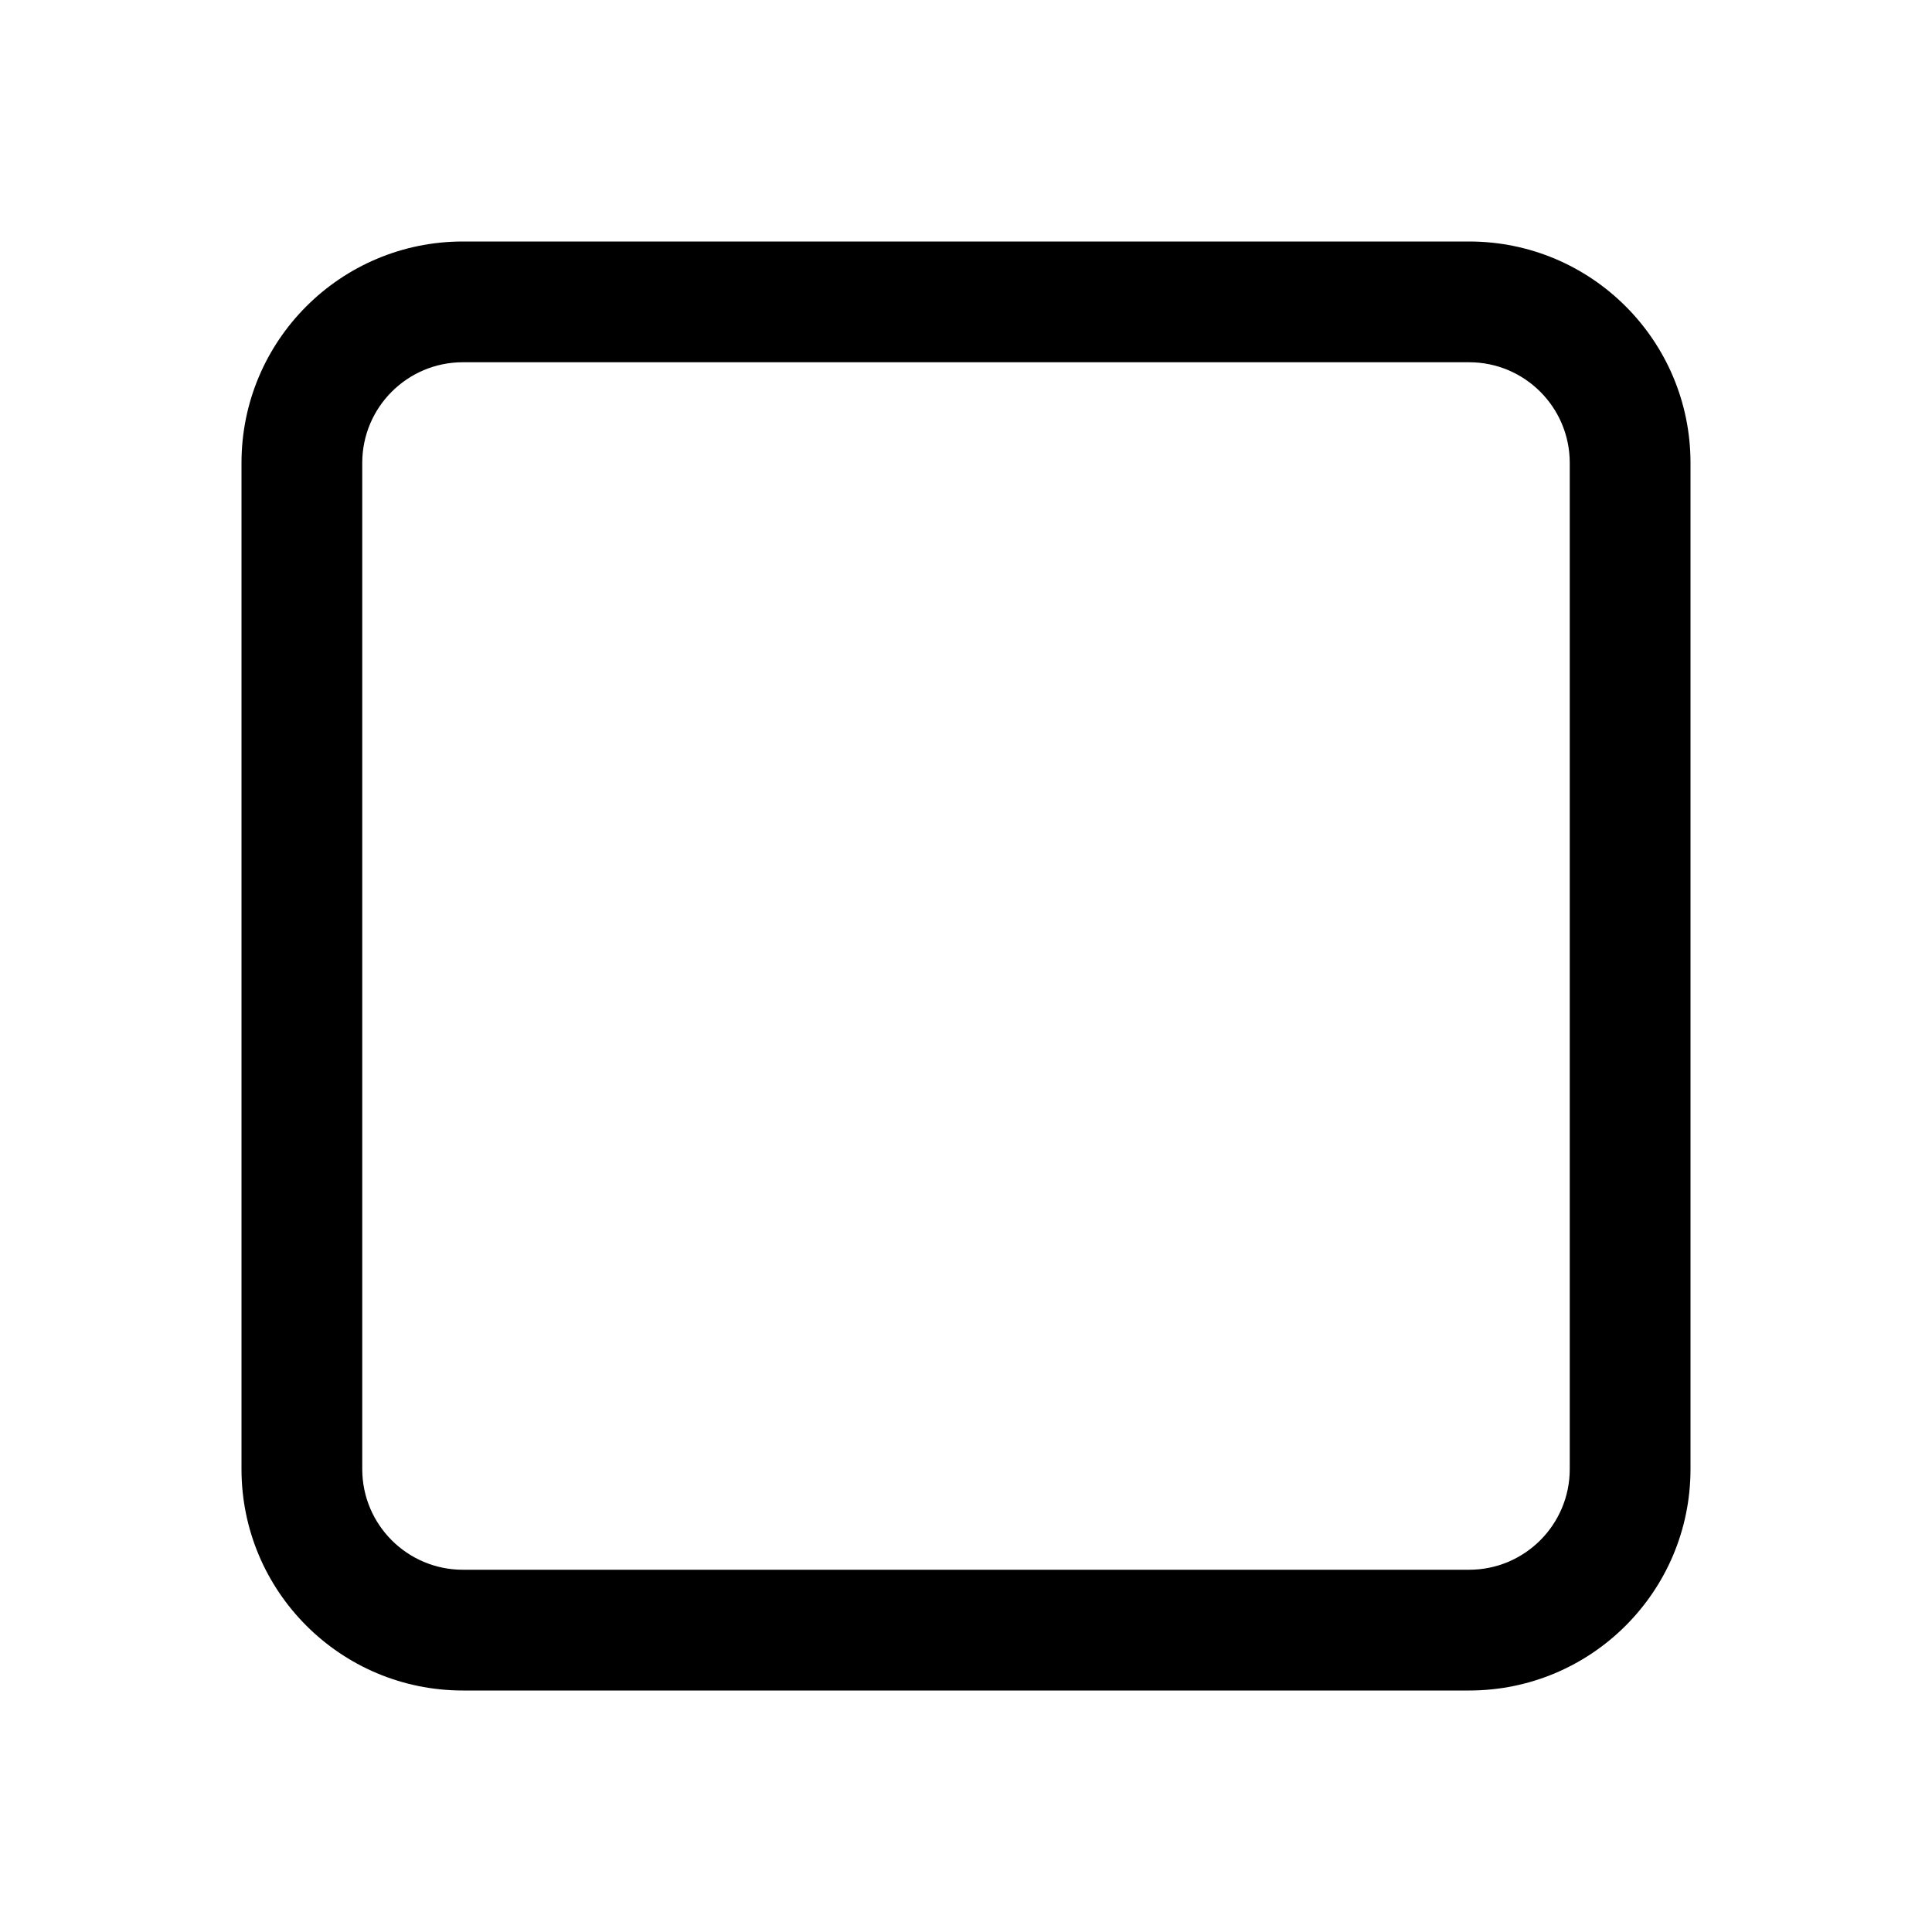
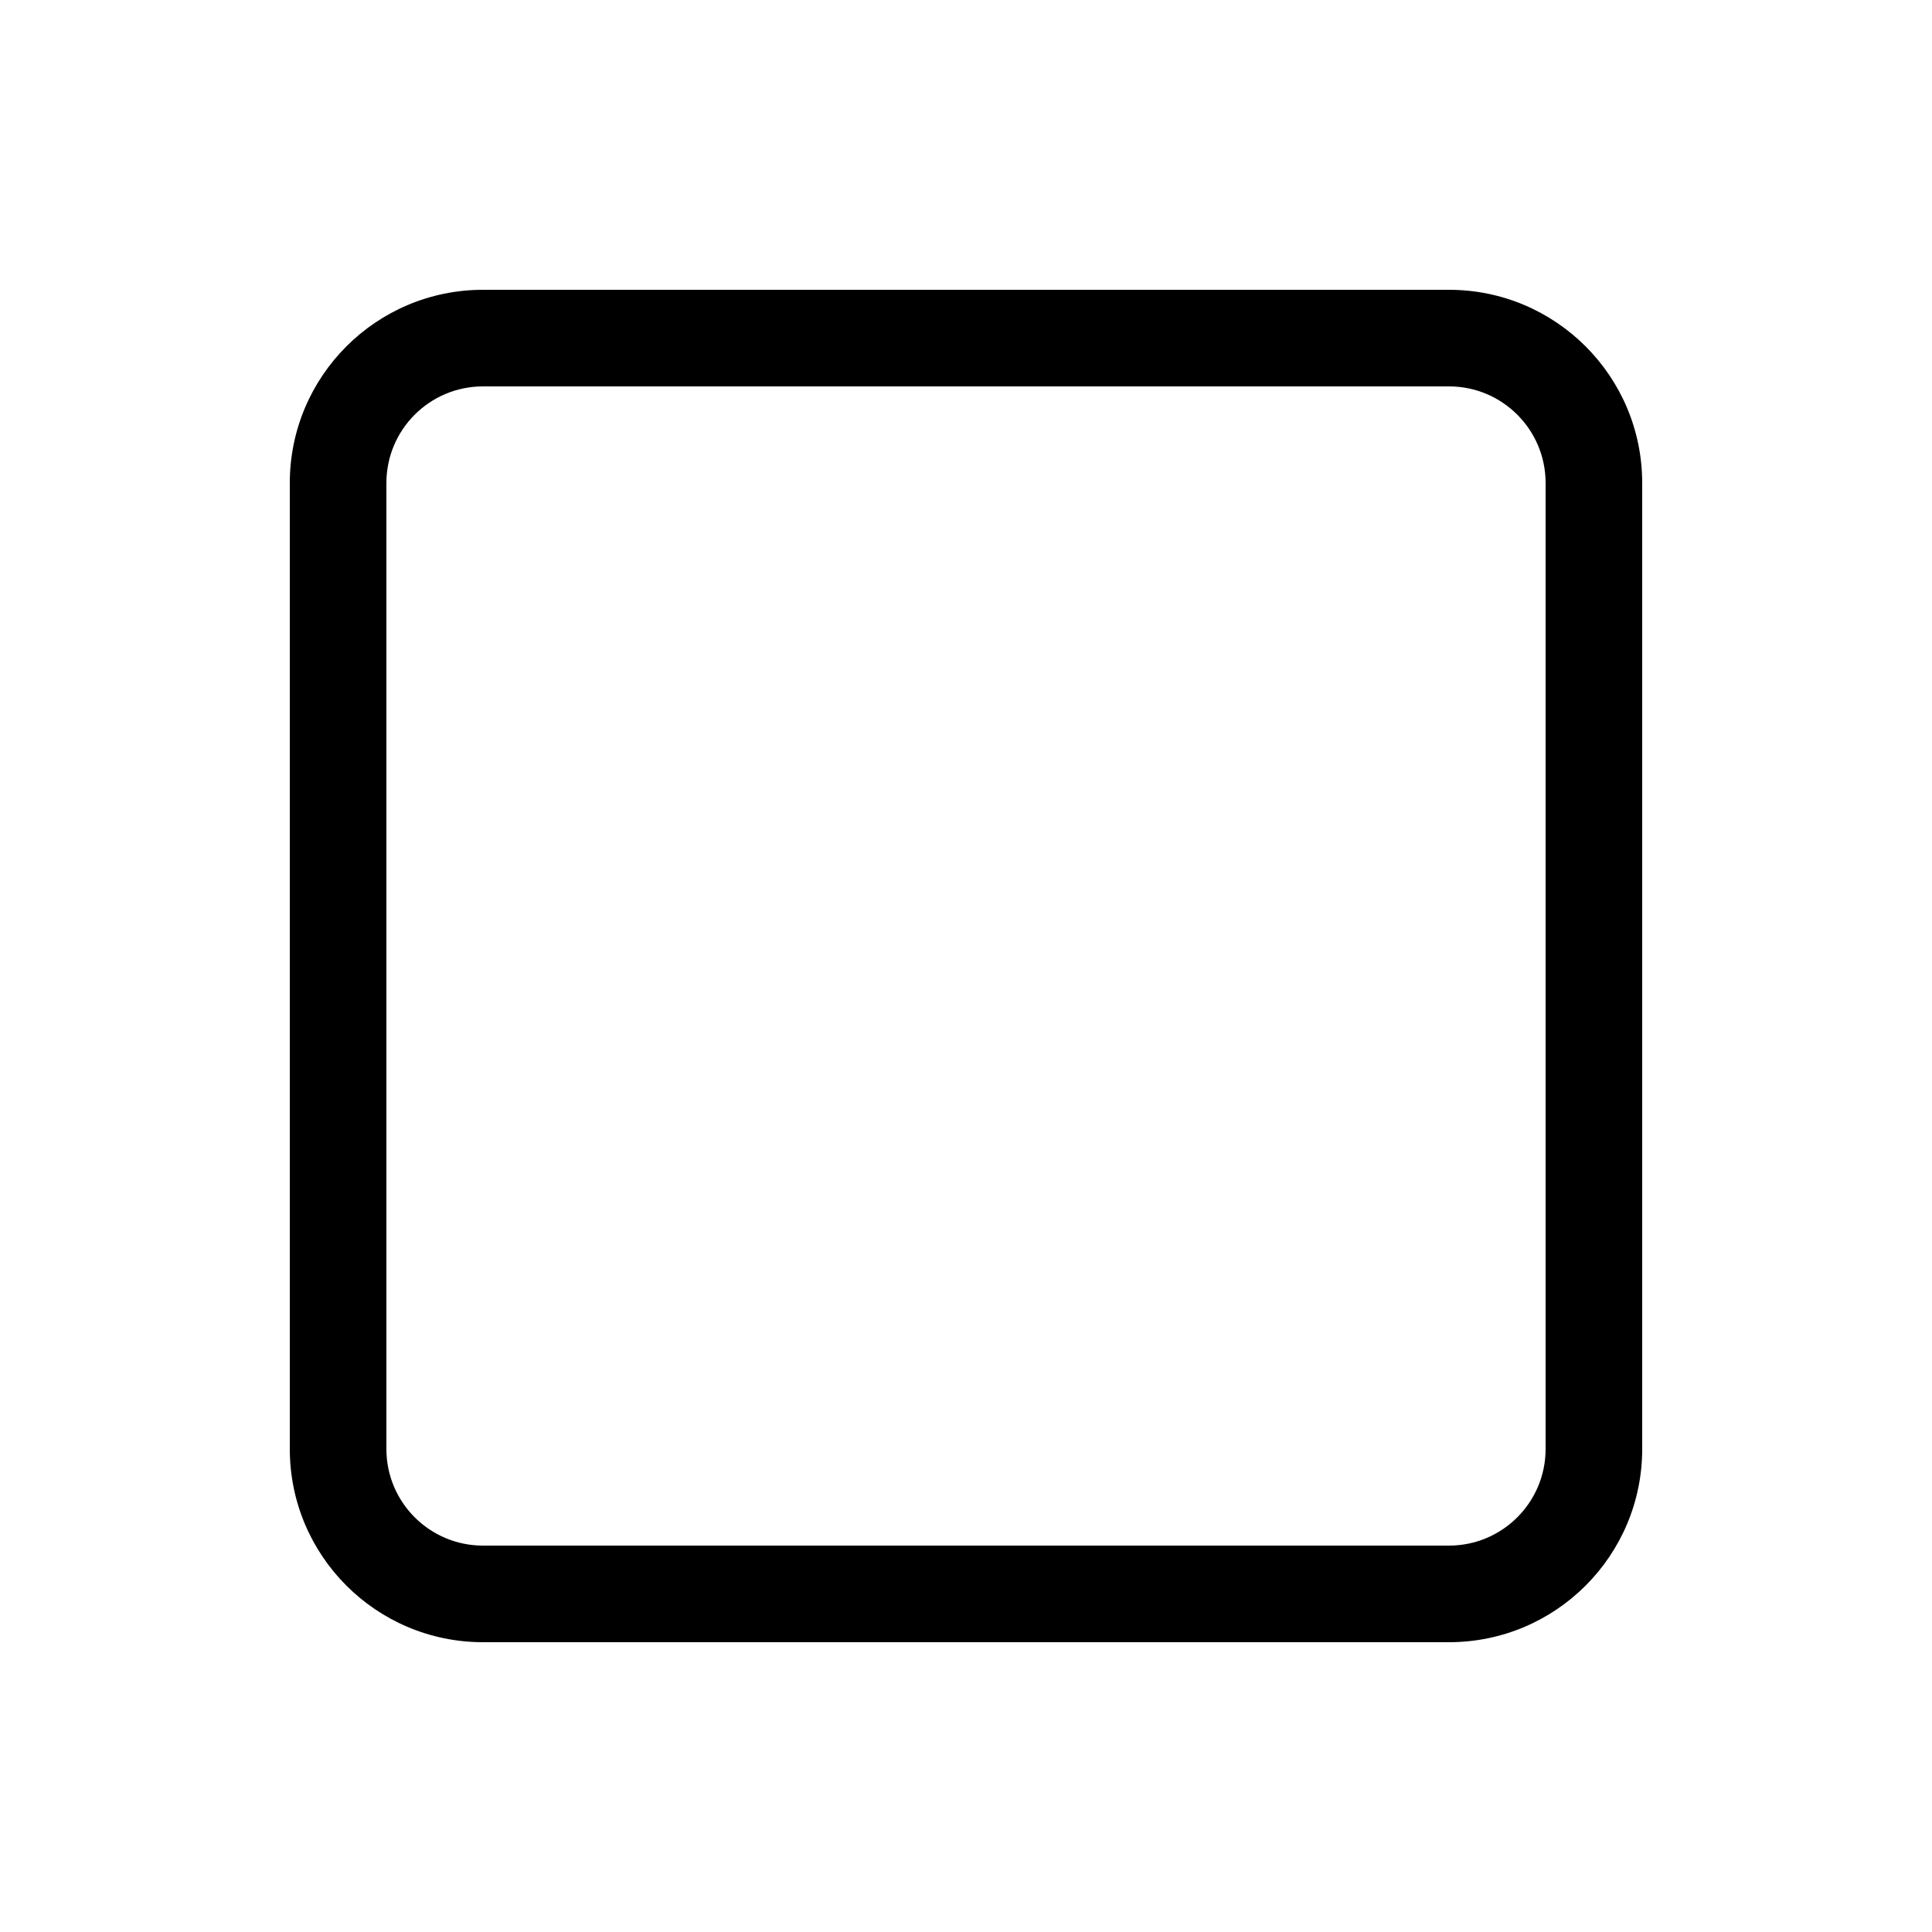
- <svg xmlns="http://www.w3.org/2000/svg" width="1em" height="1em" viewBox="0 0 24 24">
-   <path fill="currentColor" d="M5.75 3h12.5A2.75 2.75 0 0 1 21 5.75v12.5A2.75 2.75 0 0 1 18.25 21H5.75A2.75 2.75 0 0 1 3 18.25V5.75A2.75 2.75 0 0 1 5.75 3m0 1.5c-.69 0-1.25.56-1.25 1.25v12.5c0 .69.56 1.25 1.25 1.25h12.5c.69 0 1.25-.56 1.25-1.25V5.75c0-.69-.56-1.25-1.25-1.25z" />
+ <svg xmlns="http://www.w3.org/2000/svg" width="1em" height="1em" viewBox="0 0 20 20">
+   <path fill="currentColor" d="M3 5a2 2 0 0 1 2-2h10a2 2 0 0 1 2 2v10a2 2 0 0 1-2 2H5a2 2 0 0 1-2-2zm2-1a1 1 0 0 0-1 1v10a1 1 0 0 0 1 1h10a1 1 0 0 0 1-1V5a1 1 0 0 0-1-1z" />
</svg>
